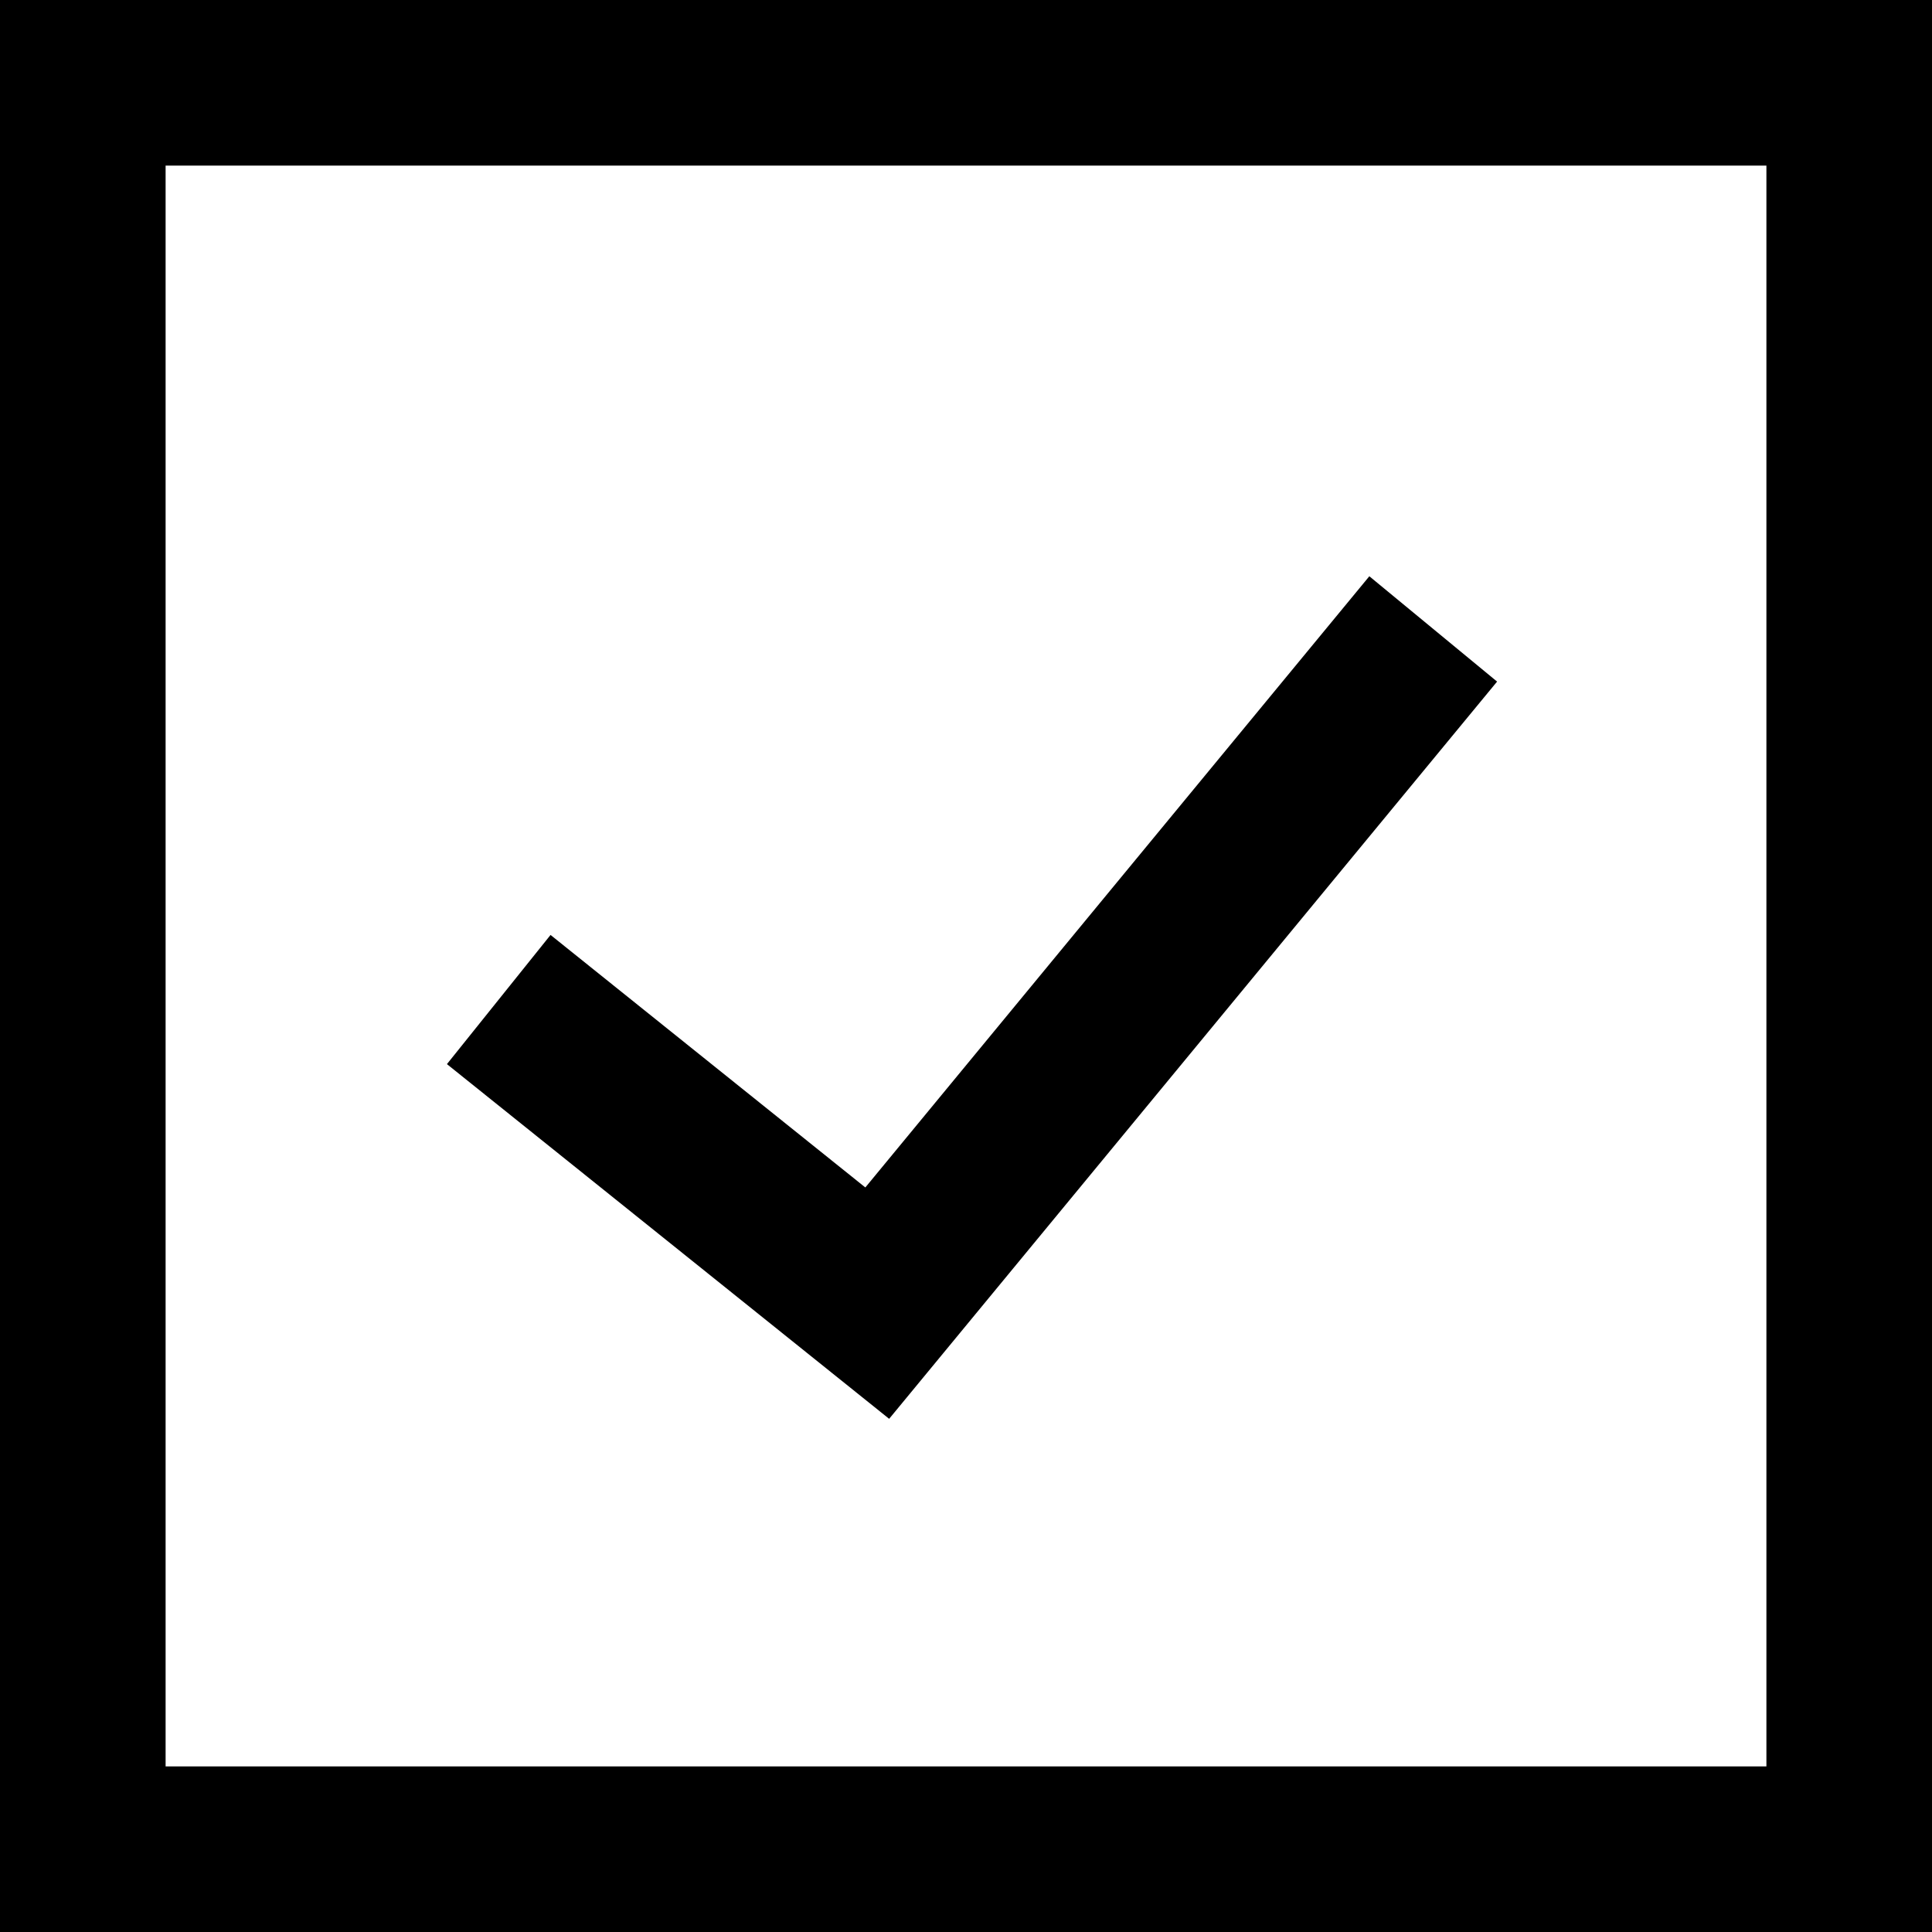
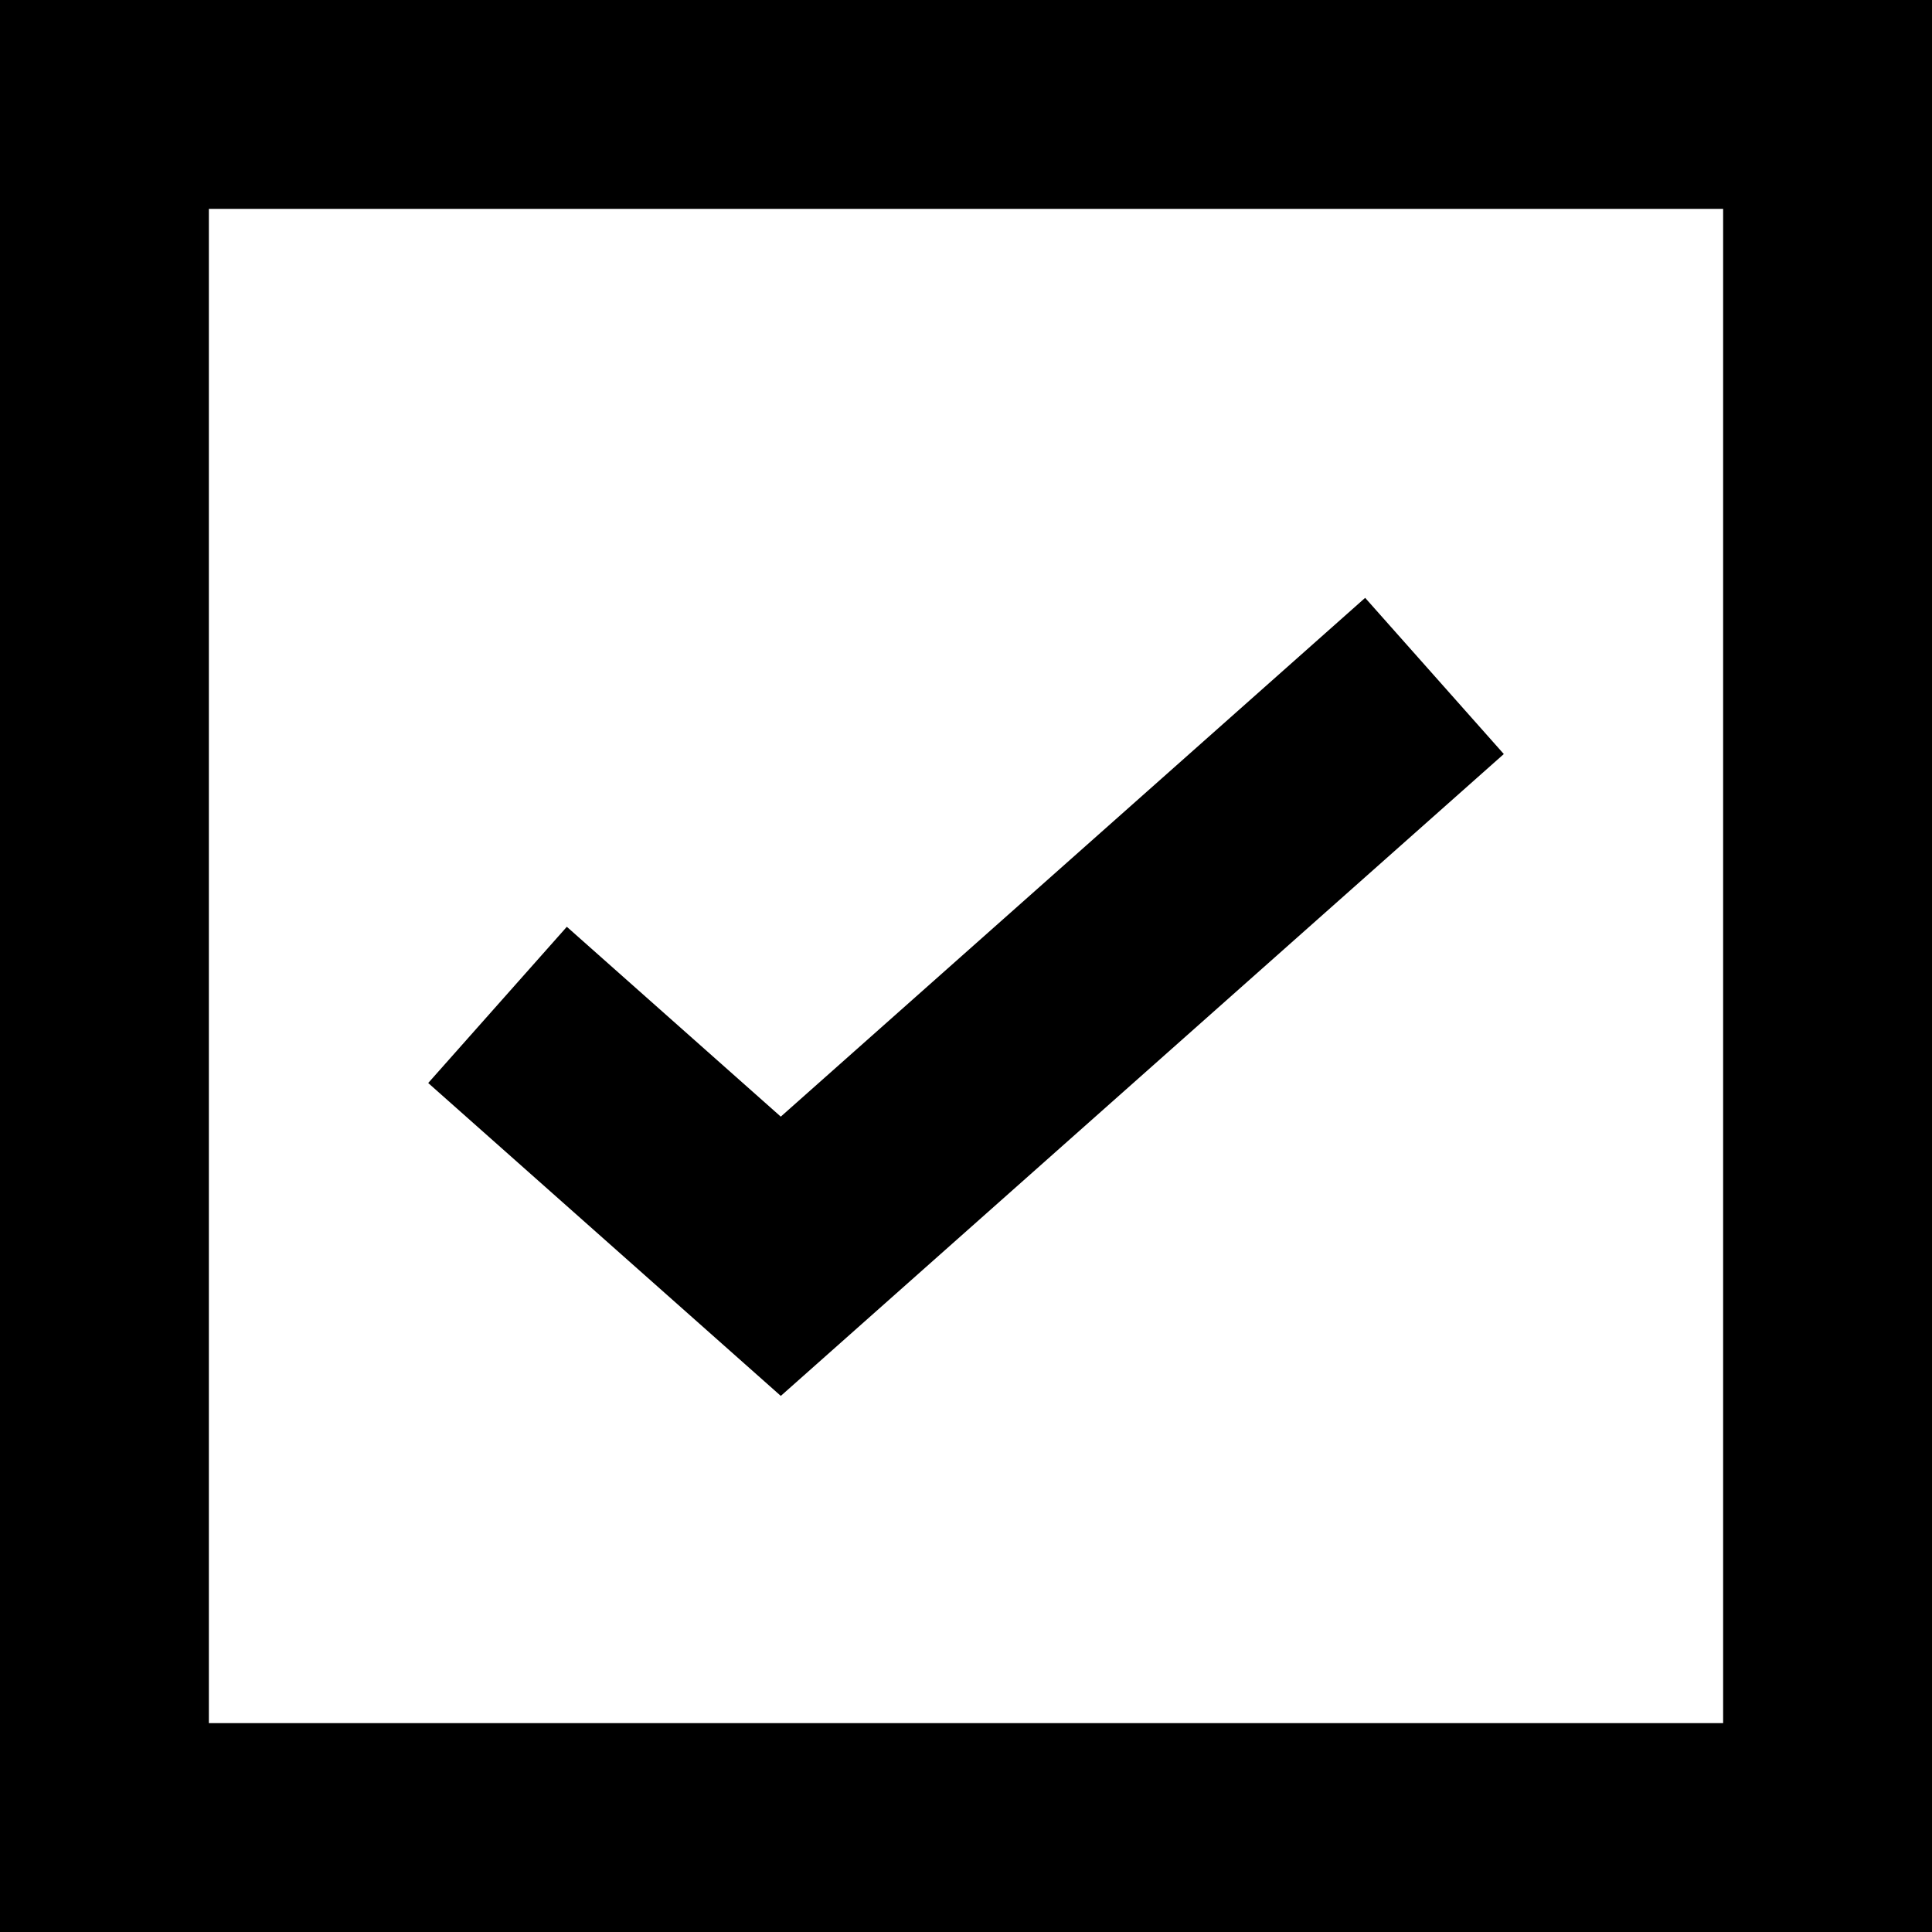
- <svg xmlns="http://www.w3.org/2000/svg" version="1.1" id="Capa_1" x="0px" y="0px" viewBox="0 0 174.239 174.239" style="enable-background:new 0 0 174.239 174.239;" xml:space="preserve">
-   <g>
-     <path d="M0,0v174.239h174.239V0H0z M159.305,159.305H14.935V14.935h144.37V159.305z" />
-     <polygon points="135.016,61.47 123.494,51.97 78.041,107.091 49.651,84.319 40.307,95.968 80.189,127.957  " />
-   </g>
-   <g>
- </g>
-   <g>
- </g>
-   <g>
- </g>
-   <g>
- </g>
-   <g>
- </g>
-   <g>
- </g>
-   <g>
- </g>
-   <g>
- </g>
-   <g>
- </g>
-   <g>
- </g>
-   <g>
- </g>
-   <g>
- </g>
-   <g>
- </g>
-   <g>
- </g>
-   <g>
- </g>
+ <svg xmlns="http://www.w3.org/2000/svg" width="37" height="37" viewBox="0 0 37 37">
+   <rect id="checkbox-empty" width="33" height="33" transform="translate(2 2)" fill="none" stroke="#000" stroke-width="4" />
+   <path id="chekmark" d="M1.5,8.3l5.425,4.814L19.444,2" transform="translate(8.028 10.945)" fill="none" stroke="#000" stroke-width="4" />
</svg>
